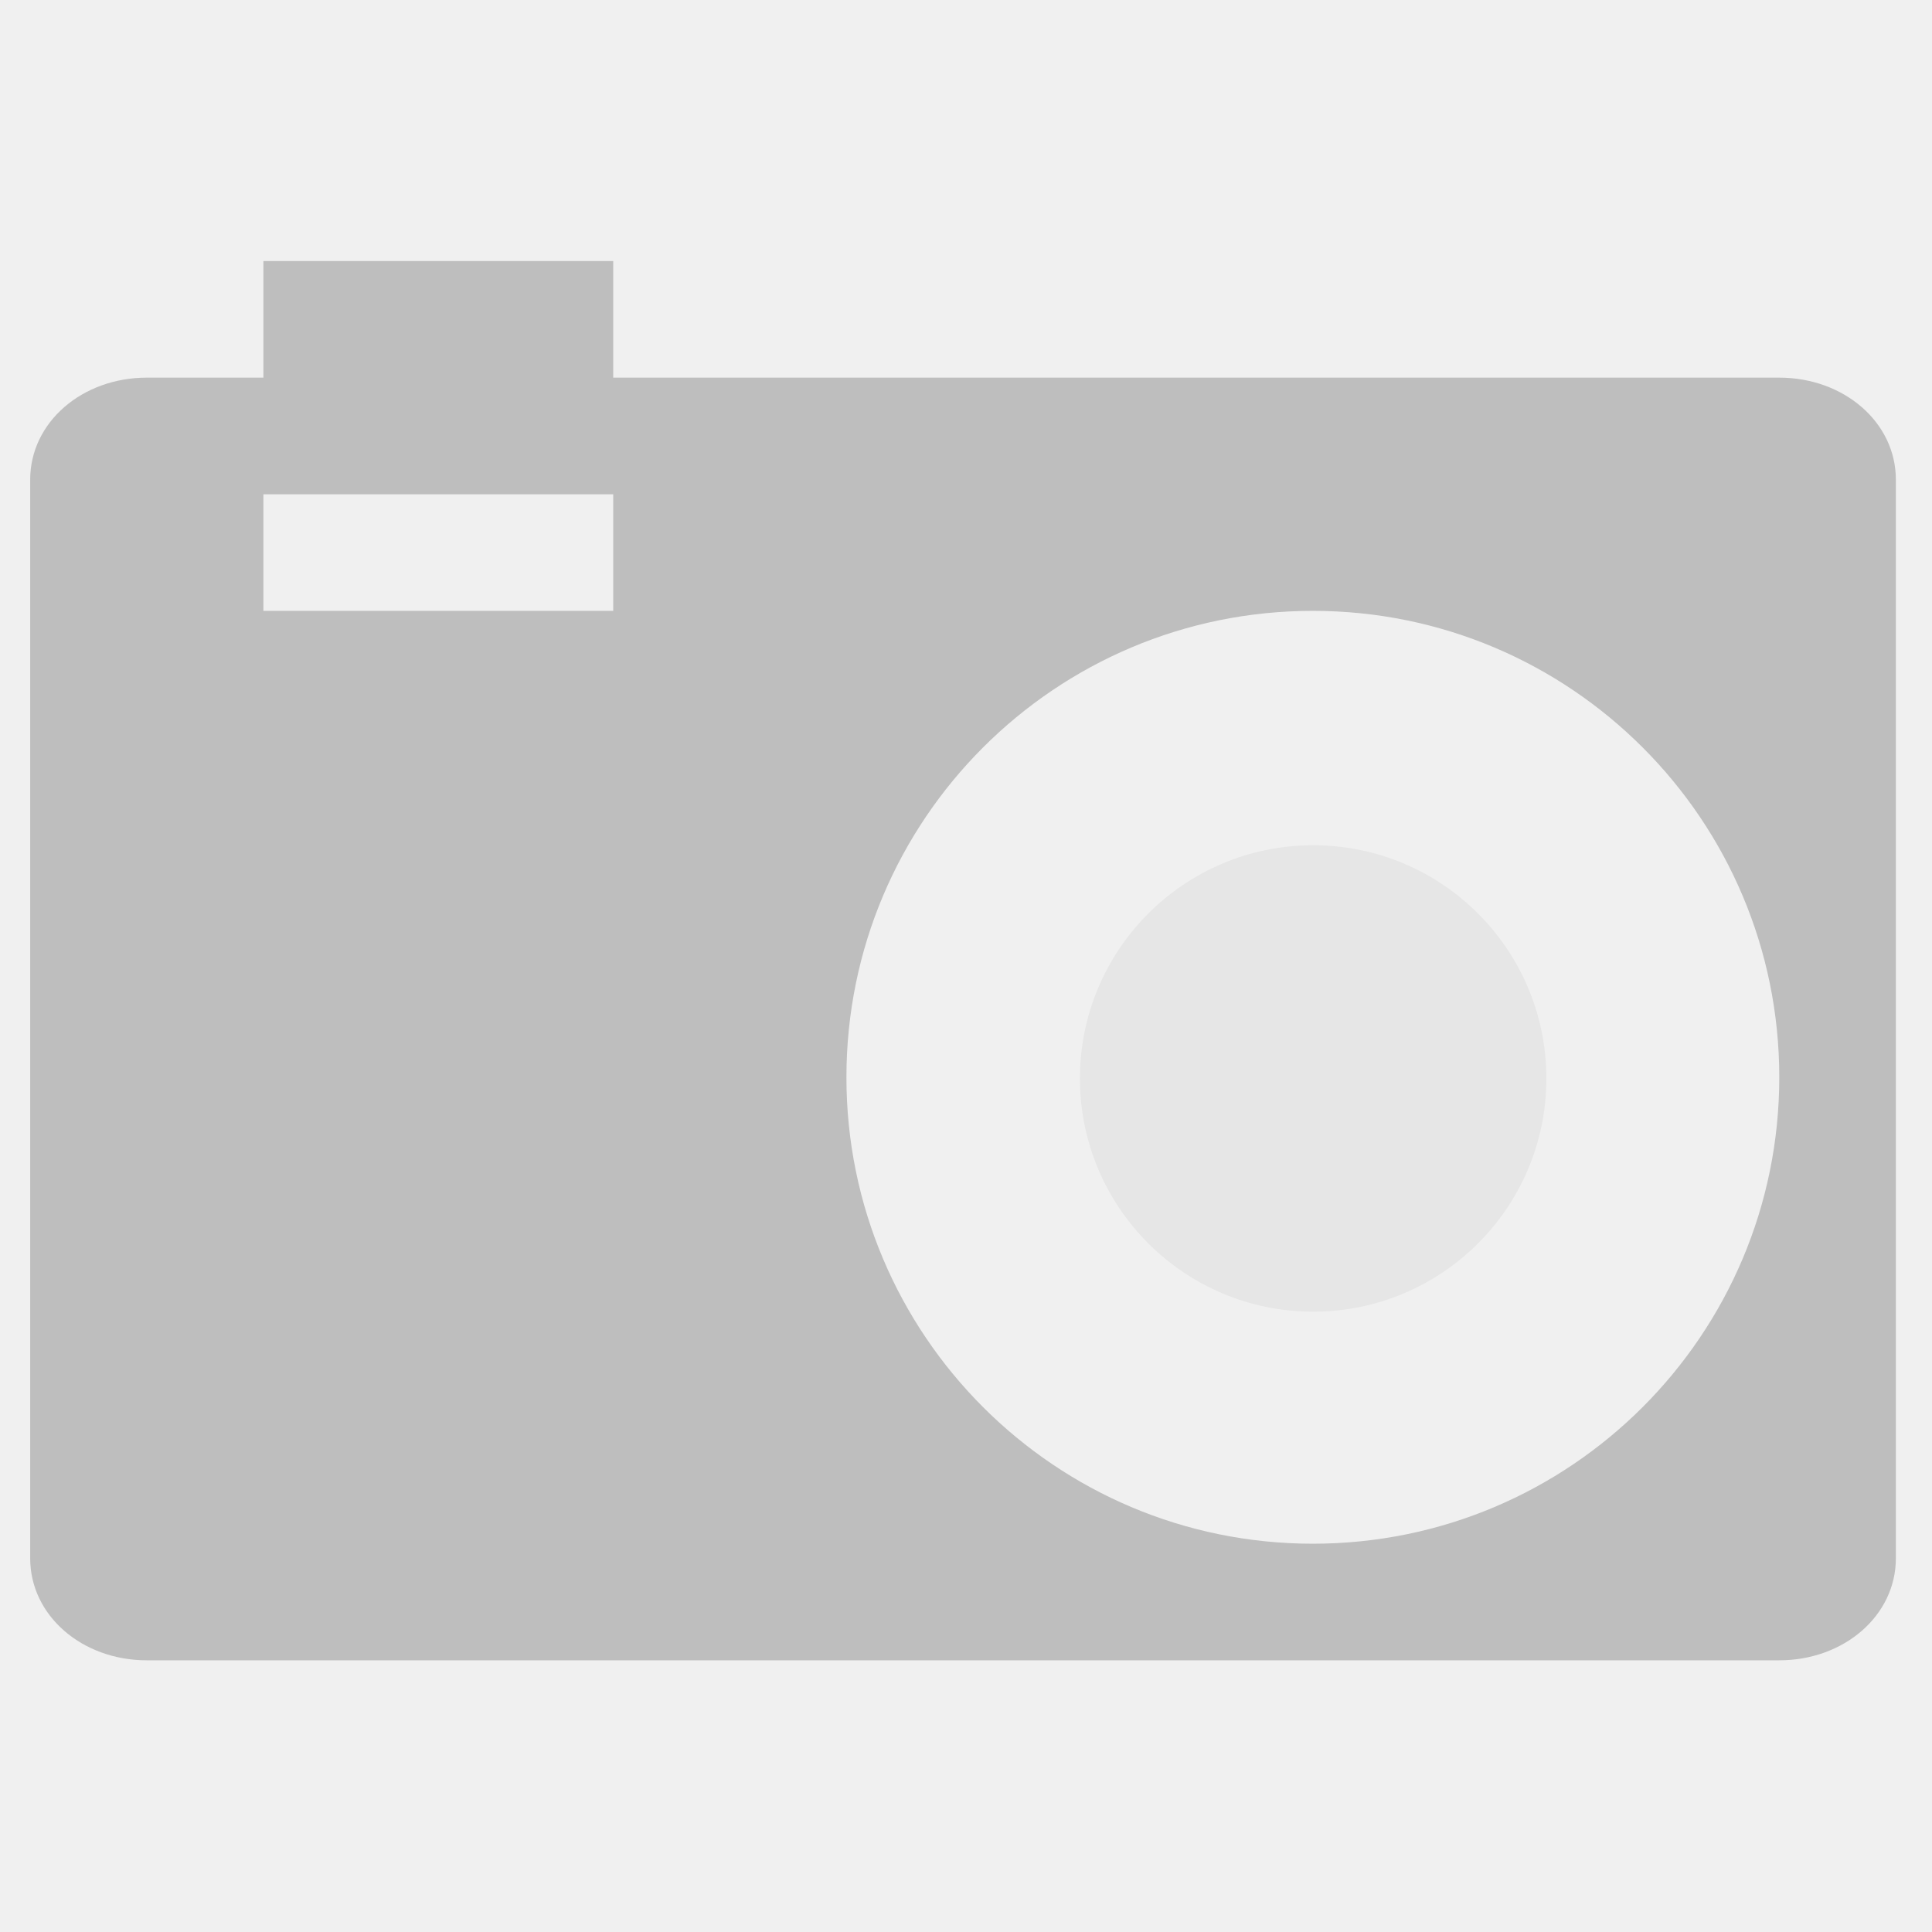
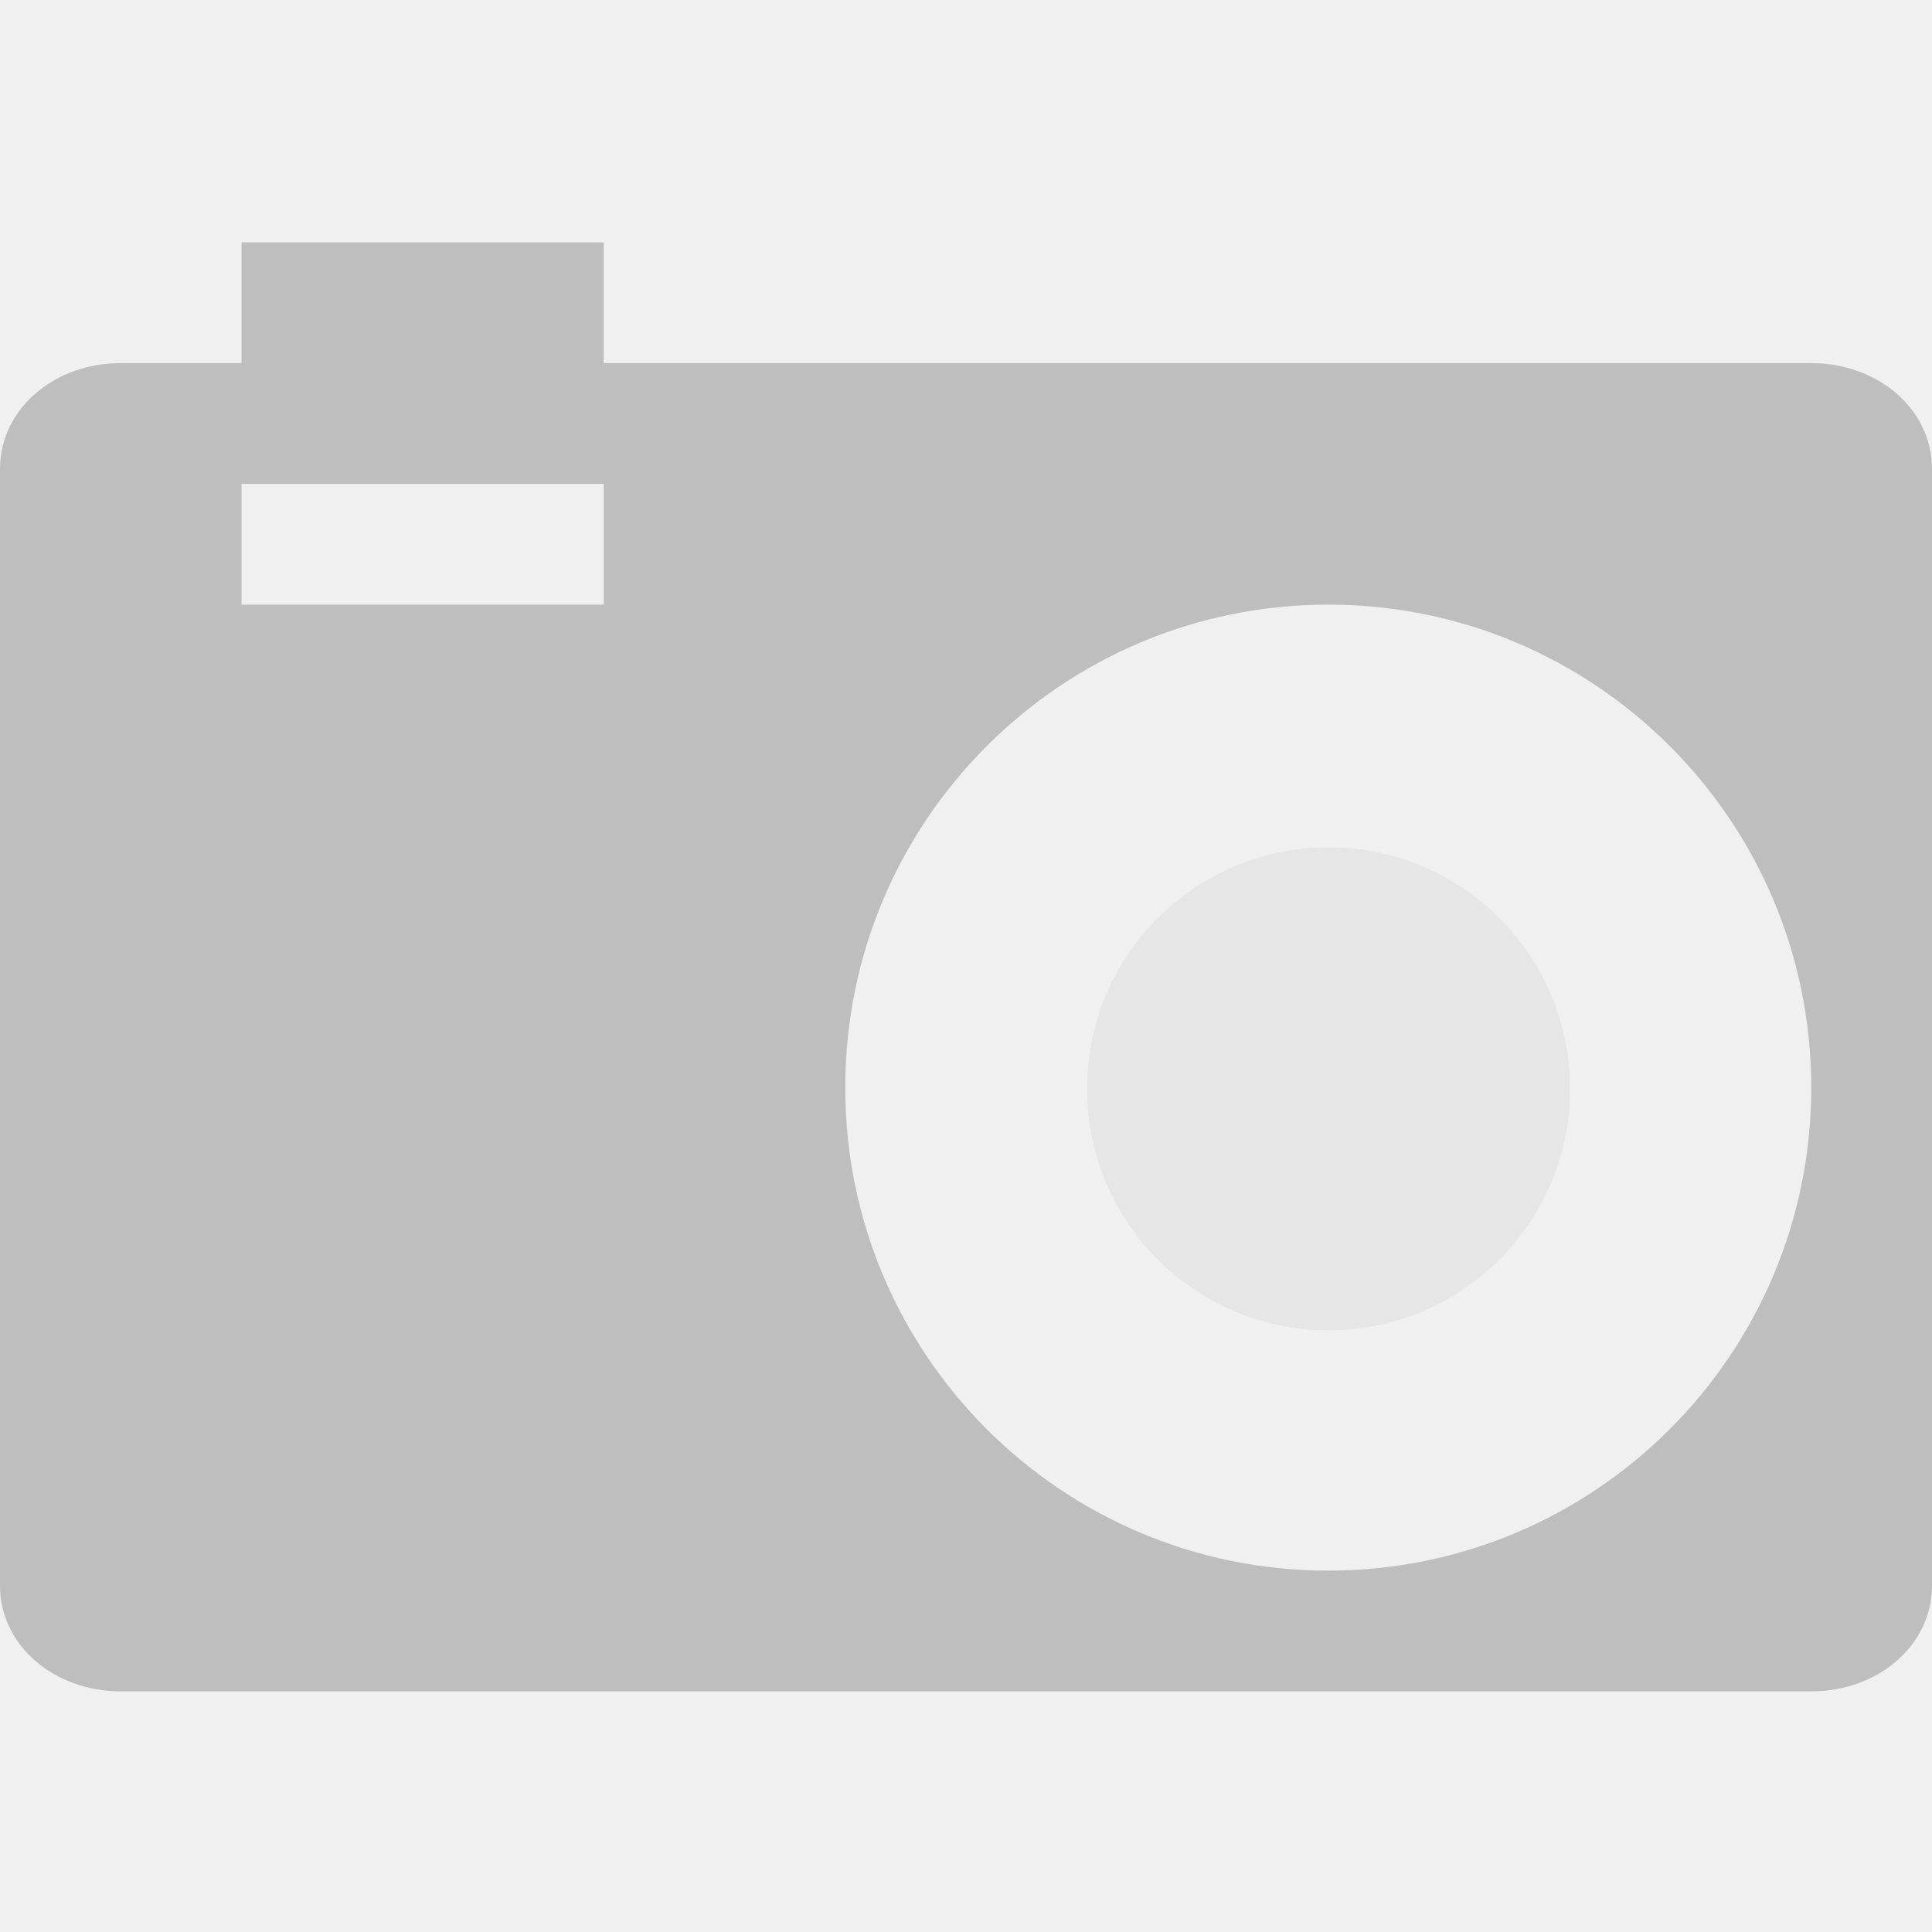
<svg xmlns="http://www.w3.org/2000/svg" xmlns:xlink="http://www.w3.org/1999/xlink" width="128" height="128" id="svg2" version="1.0" style="display:inline">
  <defs id="defs4">
    <linearGradient id="linearGradient3295">
      <stop style="stop-color:#559829;stop-opacity:1;" offset="0" id="stop3297" />
      <stop style="stop-color:#86c837;stop-opacity:1;" offset="1" id="stop3299" />
    </linearGradient>
    <linearGradient id="linearGradient3287">
      <stop style="stop-color:#cd0000;stop-opacity:1;" offset="0" id="stop3289" />
      <stop style="stop-color:#e55300;stop-opacity:1;" offset="1" id="stop3291" />
    </linearGradient>
    <linearGradient id="linearGradient3279">
      <stop style="stop-color:#f08e00;stop-opacity:1;" offset="0" id="stop3281" />
      <stop style="stop-color:#ffd200;stop-opacity:1;" offset="1" id="stop3283" />
    </linearGradient>
    <linearGradient id="linearGradient3271">
      <stop style="stop-color:#395d93;stop-opacity:1;" offset="0" id="stop3273" />
      <stop style="stop-color:#6e92c7;stop-opacity:1;" offset="1" id="stop3275" />
    </linearGradient>
    <linearGradient id="linearGradient3327">
      <stop style="stop-color:#000000;stop-opacity:1;" offset="0" id="stop3330" />
      <stop style="stop-color:#000000;stop-opacity:0;" offset="1" id="stop3333" />
    </linearGradient>
    <linearGradient xlink:href="#linearGradient3327" id="linearGradient3335" x1="11.375" y1="22" x2="11.375" y2="-9.817" gradientUnits="userSpaceOnUse" />
    <linearGradient id="linearGradient4081">
      <stop style="stop-color:#aaaaaa;stop-opacity:1;" offset="0" id="stop4083" />
      <stop style="stop-color:#f0f0f0;stop-opacity:1;" offset="1" id="stop4085" />
    </linearGradient>
    <linearGradient id="linearGradient4057">
      <stop style="stop-color:#816647;stop-opacity:1;" offset="0" id="stop4059" />
      <stop style="stop-color:#a6845d;stop-opacity:1;" offset="1" id="stop4061" />
    </linearGradient>
    <linearGradient id="linearGradient3929">
      <stop style="stop-color:#000000;stop-opacity:1;" offset="0" id="stop3931" />
      <stop style="stop-color:#000000;stop-opacity:0;" offset="1" id="stop3933" />
    </linearGradient>
    <linearGradient xlink:href="#linearGradient3929" id="linearGradient4051" x1="9.495" y1="15.517" x2="9.495" y2="-4.179" gradientUnits="userSpaceOnUse" />
    <linearGradient xlink:href="#linearGradient4057" id="linearGradient4063" x1="9.171" y1="21" x2="9.171" y2="0.972" gradientUnits="userSpaceOnUse" />
    <linearGradient xlink:href="#linearGradient4081" id="linearGradient4089" x1="6.102" y1="154.582" x2="6.102" y2="36.995" gradientUnits="userSpaceOnUse" />
    <linearGradient xlink:href="#linearGradient4081" id="linearGradient4103" gradientUnits="userSpaceOnUse" x1="6.102" y1="154.582" x2="6.102" y2="36.995" />
    <linearGradient xlink:href="#linearGradient4081" id="linearGradient4105" gradientUnits="userSpaceOnUse" x1="6.102" y1="154.582" x2="6.102" y2="36.995" />
    <linearGradient xlink:href="#linearGradient4081" id="linearGradient4107" gradientUnits="userSpaceOnUse" x1="6.102" y1="154.582" x2="6.102" y2="36.995" />
    <linearGradient xlink:href="#linearGradient4081" id="linearGradient4109" gradientUnits="userSpaceOnUse" x1="6.102" y1="154.582" x2="6.102" y2="36.995" />
    <linearGradient xlink:href="#linearGradient4081" id="linearGradient4111" gradientUnits="userSpaceOnUse" x1="6.102" y1="154.582" x2="6.102" y2="36.995" />
    <linearGradient xlink:href="#linearGradient4081" id="linearGradient4113" gradientUnits="userSpaceOnUse" x1="6.102" y1="154.582" x2="6.102" y2="36.995" />
    <linearGradient xlink:href="#linearGradient4081" id="linearGradient4115" gradientUnits="userSpaceOnUse" x1="6.102" y1="154.582" x2="6.102" y2="36.995" />
    <linearGradient xlink:href="#linearGradient4081" id="linearGradient4117" gradientUnits="userSpaceOnUse" x1="6.102" y1="154.582" x2="6.102" y2="36.995" />
    <linearGradient xlink:href="#linearGradient4081" id="linearGradient4119" gradientUnits="userSpaceOnUse" x1="6.102" y1="154.582" x2="6.102" y2="36.995" />
    <linearGradient xlink:href="#linearGradient4081" id="linearGradient4121" gradientUnits="userSpaceOnUse" x1="6.102" y1="154.582" x2="6.102" y2="36.995" />
    <linearGradient xlink:href="#linearGradient4081" id="linearGradient4123" gradientUnits="userSpaceOnUse" x1="6.102" y1="154.582" x2="6.102" y2="36.995" />
    <linearGradient xlink:href="#linearGradient4081" id="linearGradient4125" gradientUnits="userSpaceOnUse" x1="6.102" y1="154.582" x2="6.102" y2="36.995" />
    <linearGradient xlink:href="#linearGradient4081" id="linearGradient4127" gradientUnits="userSpaceOnUse" x1="6.102" y1="154.582" x2="6.102" y2="36.995" />
    <linearGradient xlink:href="#linearGradient4081" id="linearGradient4129" gradientUnits="userSpaceOnUse" x1="6.102" y1="154.582" x2="6.102" y2="36.995" />
    <linearGradient xlink:href="#linearGradient4081" id="linearGradient4132" gradientUnits="userSpaceOnUse" x1="6.102" y1="154.582" x2="6.102" y2="36.995" gradientTransform="matrix(0.1317916,0,0,0.1317916,11.6199,-1.988247)" />
    <linearGradient xlink:href="#linearGradient4081" id="linearGradient4141" gradientUnits="userSpaceOnUse" x1="6.102" y1="154.582" x2="6.102" y2="36.995" gradientTransform="matrix(0.1317916,0,0,0.1317916,11.6199,-1.988247)" />
    <linearGradient xlink:href="#linearGradient4081" id="linearGradient4148" gradientUnits="userSpaceOnUse" x1="6.102" y1="154.582" x2="6.102" y2="36.995" gradientTransform="matrix(0.1317916,0,0,0.1317916,11.6199,-1.988247)" />
    <linearGradient xlink:href="#linearGradient4081" id="linearGradient4158" gradientUnits="userSpaceOnUse" x1="6.102" y1="154.582" x2="6.102" y2="36.995" gradientTransform="matrix(0.1317916,0,0,0.1317916,11.6199,-1.988247)" />
    <linearGradient xlink:href="#linearGradient4081" id="linearGradient4180" gradientUnits="userSpaceOnUse" x1="6.102" y1="154.582" x2="6.102" y2="36.995" />
    <linearGradient xlink:href="#linearGradient4081" id="linearGradient4182" gradientUnits="userSpaceOnUse" gradientTransform="matrix(0.1317916,0,0,0.1317916,11.6199,-1.988247)" x1="6.102" y1="154.582" x2="6.102" y2="36.995" />
    <linearGradient xlink:href="#linearGradient4081" id="linearGradient4184" gradientUnits="userSpaceOnUse" x1="6.102" y1="154.582" x2="6.102" y2="36.995" />
    <linearGradient xlink:href="#linearGradient4081" id="linearGradient4186" gradientUnits="userSpaceOnUse" gradientTransform="matrix(0.1317916,0,0,0.1317916,11.6199,-1.988247)" x1="6.102" y1="154.582" x2="6.102" y2="36.995" />
    <linearGradient xlink:href="#linearGradient4081" id="linearGradient2480" gradientUnits="userSpaceOnUse" gradientTransform="matrix(0.1256322,0,0,0.1256322,11.92175,-1.000512)" x1="6.102" y1="154.582" x2="6.102" y2="36.995" />
    <linearGradient xlink:href="#linearGradient4081" id="linearGradient2483" gradientUnits="userSpaceOnUse" gradientTransform="matrix(0.1256322,0,0,0.1256322,11.92175,-1.000512)" x1="6.102" y1="154.582" x2="6.102" y2="36.995" />
    <linearGradient xlink:href="#linearGradient4081" id="linearGradient2489" gradientUnits="userSpaceOnUse" gradientTransform="matrix(0.1256322,0,0,0.1256322,11.92175,-1.000512)" x1="6.102" y1="154.582" x2="6.102" y2="36.995" />
    <linearGradient xlink:href="#linearGradient4081" id="linearGradient2495" gradientUnits="userSpaceOnUse" gradientTransform="matrix(0.1256322,0,0,0.1256322,11.92175,-1.000512)" x1="6.102" y1="154.582" x2="6.102" y2="36.995" />
    <linearGradient xlink:href="#linearGradient4081" id="linearGradient2498" gradientUnits="userSpaceOnUse" gradientTransform="matrix(0.1256322,0,0,0.1256322,11.92175,-1.000512)" x1="6.102" y1="154.582" x2="6.102" y2="36.995" />
    <linearGradient xlink:href="#linearGradient4081" id="linearGradient2501" gradientUnits="userSpaceOnUse" gradientTransform="matrix(0.1256322,0,0,0.1256322,11.92175,-1.000512)" x1="6.102" y1="154.582" x2="6.102" y2="36.995" />
    <linearGradient xlink:href="#linearGradient4081" id="linearGradient2504" gradientUnits="userSpaceOnUse" gradientTransform="matrix(0.1256322,0,0,0.1256322,11.92175,-1.000512)" x1="6.102" y1="154.582" x2="6.102" y2="36.995" />
    <linearGradient xlink:href="#linearGradient4081" id="linearGradient2506" gradientUnits="userSpaceOnUse" x1="6.102" y1="154.582" x2="6.102" y2="36.995" />
    <linearGradient xlink:href="#linearGradient4081" id="linearGradient2508" gradientUnits="userSpaceOnUse" gradientTransform="matrix(0.1317916,0,0,0.1317916,11.6199,-1.988247)" x1="6.102" y1="154.582" x2="6.102" y2="36.995" />
    <linearGradient xlink:href="#linearGradient4081" id="linearGradient2510" gradientUnits="userSpaceOnUse" gradientTransform="matrix(0.1317916,0,0,0.1317916,11.6199,-1.988247)" x1="6.102" y1="154.582" x2="6.102" y2="36.995" />
    <clipPath clipPathUnits="userSpaceOnUse" id="clipPath4974">
      <path id="path4976" d="M 16.625,2 C 15.933,2.046 15.14,2.35 14.5,2.875 13.716,3.518 13.079,5.152 13.25,6.062 13.338,6.532 13.692,7.103 14.031,7.281 14.663,7.613 15.814,7.062 16.875,5.938 18.021,4.722 18.548,3.383 18.156,2.625 17.915,2.159 17.317,1.954 16.625,2 Z M 10.969,2.719 C 10.006,2.72 9.496,3.397 9.5,4.688 c 0.003,0.884 0.313,1.679 0.719,1.875 0.302,0.146 0.309,0.132 0.688,0 C 11.533,6.344 12.122,4.884 12,3.906 11.9,3.106 11.556,2.718 10.969,2.719 Z m -3.812,1.312 C 6.976,4.057 6.795,4.173 6.625,4.344 6.282,4.687 6.277,4.875 6.281,5.531 6.286,6.306 6.475,6.728 7,7.281 7.393,7.695 7.676,7.72 8.031,7.344 8.416,6.936 8.536,6.296 8.406,5.594 8.208,4.523 7.697,3.953 7.156,4.031 Z M 4.469,6.375 C 4.282,6.405 4.113,6.512 3.938,6.688 3.476,7.149 3.799,8.419 4.531,9.062 5.405,9.831 6.111,9.127 5.812,7.781 5.6,6.823 5.03,6.284 4.469,6.375 Z M 12.5,8.062 C 11.881,8.052 11.187,8.103 10.469,8.25 8.618,8.627 7.137,9.325 6.188,10.281 5.641,10.832 5.328,11.341 5.062,12.125 c -0.642,1.897 0.547,4.596 2.812,6.438 0.844,0.686 1.359,0.993 2.219,1.281 0.446,0.149 0.799,0.184 1.625,0.156 0.947,-0.032 1.139,-0.074 1.75,-0.375 0.895,-0.441 1.91,-1.461 2.344,-2.344 0.265,-0.538 0.307,-0.769 0.281,-1.219 -0.045,-0.769 -0.343,-0.978 -1.312,-0.969 -1.385,0.013 -1.966,0.334 -2.25,1.312 -0.215,0.739 -0.452,1 -0.938,1 -0.769,0 -1.562,-0.612 -1.562,-1.25 0,-0.444 0.715,-1.106 2.5,-2.312 2.514,-1.7 3.378,-2.734 3.25,-3.875 C 15.649,8.79 14.357,8.094 12.5,8.062 Z" style="fill:#ffffff;fill-opacity:1;stroke:none" />
    </clipPath>
    <clipPath clipPathUnits="userSpaceOnUse" id="clipPath4995">
      <path style="display:inline;fill:#ffffff;fill-opacity:1;fill-rule:nonzero;stroke:none" d="M 30,0 V 22 H 52 V 0 Z M 46.625,2 C 47.317,1.954 47.915,2.159 48.156,2.625 48.548,3.383 48.021,4.722 46.875,5.938 45.814,7.062 44.663,7.613 44.031,7.281 43.692,7.103 43.338,6.532 43.25,6.062 43.079,5.152 43.716,3.518 44.5,2.875 45.14,2.35 45.933,2.046 46.625,2 Z m -5.656,0.719 c 0.587,-5.291e-4 0.931,0.387 1.031,1.188 0.122,0.978 -0.467,2.438 -1.094,2.656 -0.378,0.132 -0.386,0.146 -0.688,0 C 39.813,6.367 39.503,5.571 39.5,4.688 39.496,3.397 40.006,2.72 40.969,2.719 Z m -3.812,1.312 c 0.541,-0.078 1.052,0.491 1.25,1.562 0.13,0.702 0.01,1.342 -0.375,1.75 C 37.676,7.72 37.393,7.695 37,7.281 36.475,6.728 36.286,6.306 36.281,5.531 36.277,4.875 36.282,4.687 36.625,4.344 36.795,4.173 36.976,4.057 37.156,4.031 Z M 34.469,6.375 C 35.03,6.284 35.6,6.823 35.812,7.781 36.111,9.127 35.405,9.831 34.531,9.062 33.799,8.419 33.476,7.149 33.938,6.688 34.113,6.512 34.282,6.405 34.469,6.375 Z M 42.5,8.062 c 1.857,0.032 3.149,0.728 3.281,1.906 0.128,1.141 -0.736,2.175 -3.25,3.875 -1.785,1.207 -2.5,1.869 -2.5,2.312 0,0.638 0.793,1.25 1.562,1.25 0.485,0 0.723,-0.261 0.938,-1 0.284,-0.979 0.865,-1.3 2.25,-1.312 0.97,-0.009 1.268,0.2 1.312,0.969 0.026,0.45 -0.016,0.68 -0.281,1.219 -0.434,0.883 -1.449,1.903 -2.344,2.344 -0.611,0.301 -0.803,0.343 -1.75,0.375 -0.826,0.028 -1.179,-0.007 -1.625,-0.156 C 39.234,19.556 38.719,19.249 37.875,18.562 35.609,16.721 34.421,14.022 35.062,12.125 35.328,11.341 35.641,10.832 36.188,10.281 37.137,9.325 38.618,8.627 40.469,8.25 41.187,8.103 41.881,8.052 42.5,8.062 Z" id="path4997" />
    </clipPath>
    <linearGradient id="SpecificGradient" x1="10.762" y1="4" x2="10.762" y2="18.011" gradientUnits="userSpaceOnUse">
      <stop style="stop-color:#a50000;stop-opacity:1;" offset="0" id="stop3292" />
      <stop style="stop-color:#e73800;stop-opacity:1;" offset="1" id="stop3294" />
    </linearGradient>
    <linearGradient id="StandardGradient" gradientTransform="matrix(0.9984539,0,0,0.9984539,-0.0459776,0.05767558)" x1="10.71" y1="1.996" x2="10.71" y2="18.974" gradientUnits="userSpaceOnUse">
      <stop style="stop-color:#000000;stop-opacity:0.863;" offset="0" id="stop3277" />
      <stop style="stop-color:#000000;stop-opacity:0.471;" offset="1" id="stop3279" />
    </linearGradient>
    <linearGradient xlink:href="#StandardGradient" id="linearGradient3715" gradientUnits="userSpaceOnUse" gradientTransform="matrix(1,0,0,-1,1,22.9913)" x1="7" y1="15.991" x2="7" y2="5.991" />
    <linearGradient xlink:href="#StandardGradient" id="linearGradient3719" gradientUnits="userSpaceOnUse" gradientTransform="matrix(1,0,0,-1,1,21.9913)" x1="7" y1="15.991" x2="7" y2="5.991" />
    <linearGradient xlink:href="#StandardGradient" id="linearGradient3724" gradientUnits="userSpaceOnUse" gradientTransform="matrix(1,0,0,-1,-29,21.9913)" x1="7" y1="15.991" x2="7" y2="5.991" />
    <clipPath clipPathUnits="userSpaceOnUse" id="clipPath3729">
      <path style="display:inline;fill:#ff00ff;fill-opacity:1;stroke:none" d="M -30,0 V 22 H -8 V 0 Z m 7.25,6 c 0.124,8.56e-5 0.263,0.058 0.375,0.156 0.224,0.196 0.376,0.577 0.375,0.969 v 1.75 4.25 1.75 c 0.003,0.336 -0.108,0.664 -0.281,0.875 -0.13,0.158 -0.306,0.25 -0.469,0.25 -0.054,8e-6 -0.071,-0.012 -0.125,-0.031 -0.071,-0.028 -0.157,-0.067 -0.219,-0.125 L -25.062,14.125 h -1.969 c -0.543,0 -0.969,-0.431 -0.969,-1 v -4.25 c 0,-0.569 0.426,-1.031 0.969,-1.031 h 2 l 1.938,-1.688 C -22.982,6.058 -22.874,6 -22.75,6 Z" id="path3731" />
    </clipPath>
    <linearGradient gradientTransform="translate(0,-2)" xlink:href="#linearGradient3317-0" id="linearGradient3743" gradientUnits="userSpaceOnUse" x1="11" y1="10" x2="11" y2="19" />
    <linearGradient gradientUnits="userSpaceOnUse" y2="20.137" x2="11.794" y1="3.213" x1="11.794" gradientTransform="scale(1.059853,0.9435274)" id="linearGradient3317-0">
      <stop id="stop3319-7" offset="0" style="stop-color:#c29556;stop-opacity:1;" />
      <stop id="stop3321-1" offset="1" style="stop-color:#aa7932;stop-opacity:1;" />
    </linearGradient>
    <linearGradient y2="19" x2="11" y1="10" x1="11" gradientTransform="translate(-4,-2)" gradientUnits="userSpaceOnUse" id="linearGradient3064" xlink:href="#linearGradient3317-0" />
  </defs>
  <g id="layer1" style="display:inline" transform="translate(0,106)">
-     <path style="display:inline;fill:#bebebe;fill-opacity:1;stroke:none;stroke-width:7.725" d="m 17.451,-88.705 v 7.725 H 9.725 C 5.446,-80.98 2,-78.024 2,-74.22 V -2.76 C 2,1.045 5.446,4 9.725,4 H 117.881 c 4.28,0 7.725,-2.955 7.725,-6.76 V -74.22 c 0,-3.804 -3.446,-6.76 -7.725,-6.76 H 40.627 v -7.725 z m 0,15.451 H 40.627 v 7.725 H 17.451 Z m 69.529,7.725 c 17.067,0 30.902,13.835 30.902,30.902 0,17.067 -13.835,30.902 -30.902,30.902 -17.067,0 -30.902,-13.835 -30.902,-30.902 0,-17.067 13.835,-30.902 30.902,-30.902 z" id="rect2915" />
-     <path style="display:inline;fill:#e6e6e6;fill-opacity:1;stroke:none;stroke-width:7.725" d="m 87,-50 c -8.533,0 -15.451,6.918 -15.451,15.451 0,8.533 6.918,15.451 15.451,15.451 8.533,0 15.451,-6.918 15.451,-15.451 C 102.451,-43.082 95.533,-50 87,-50 Z" id="rect2915-3" />
+     <path style="display:inline;fill:#bebebe;fill-opacity:1;stroke:none;stroke-width:7.725" d="m 16,-89.942 v 8 H 8 C 3.568,-81.942 0,-78.882 0,-74.942 V -0.942 C 0,2.997 3.568,6.058 8,6.058 H 120 c 4.432,0 8,-3.06 8,-7 V -74.942 c 0,-3.94 -3.568,-7 -8,-7 H 40 v -8 z m 0,16 h 24 v 8 H 16 Z m 72,8 c 17.673,0 32,14.327 32,32 0,17.673 -14.327,32 -32,32 -17.673,0 -32,-14.327 -32,-32 0,-17.673 14.327,-32 32,-32 z" id="rect2915" />
+     <path style="display:inline;fill:#e6e6e6;fill-opacity:1;stroke:none;stroke-width:7.725" d="m 88.021,-49.862 c -8.837,0 -16,7.163 -16,16 0,8.837 7.163,16 16,16 8.837,0 16,-7.163 16,-16 0,-8.837 -7.163,-16 -16,-16 z" id="rect2915-3" />
  </g>
</svg>
